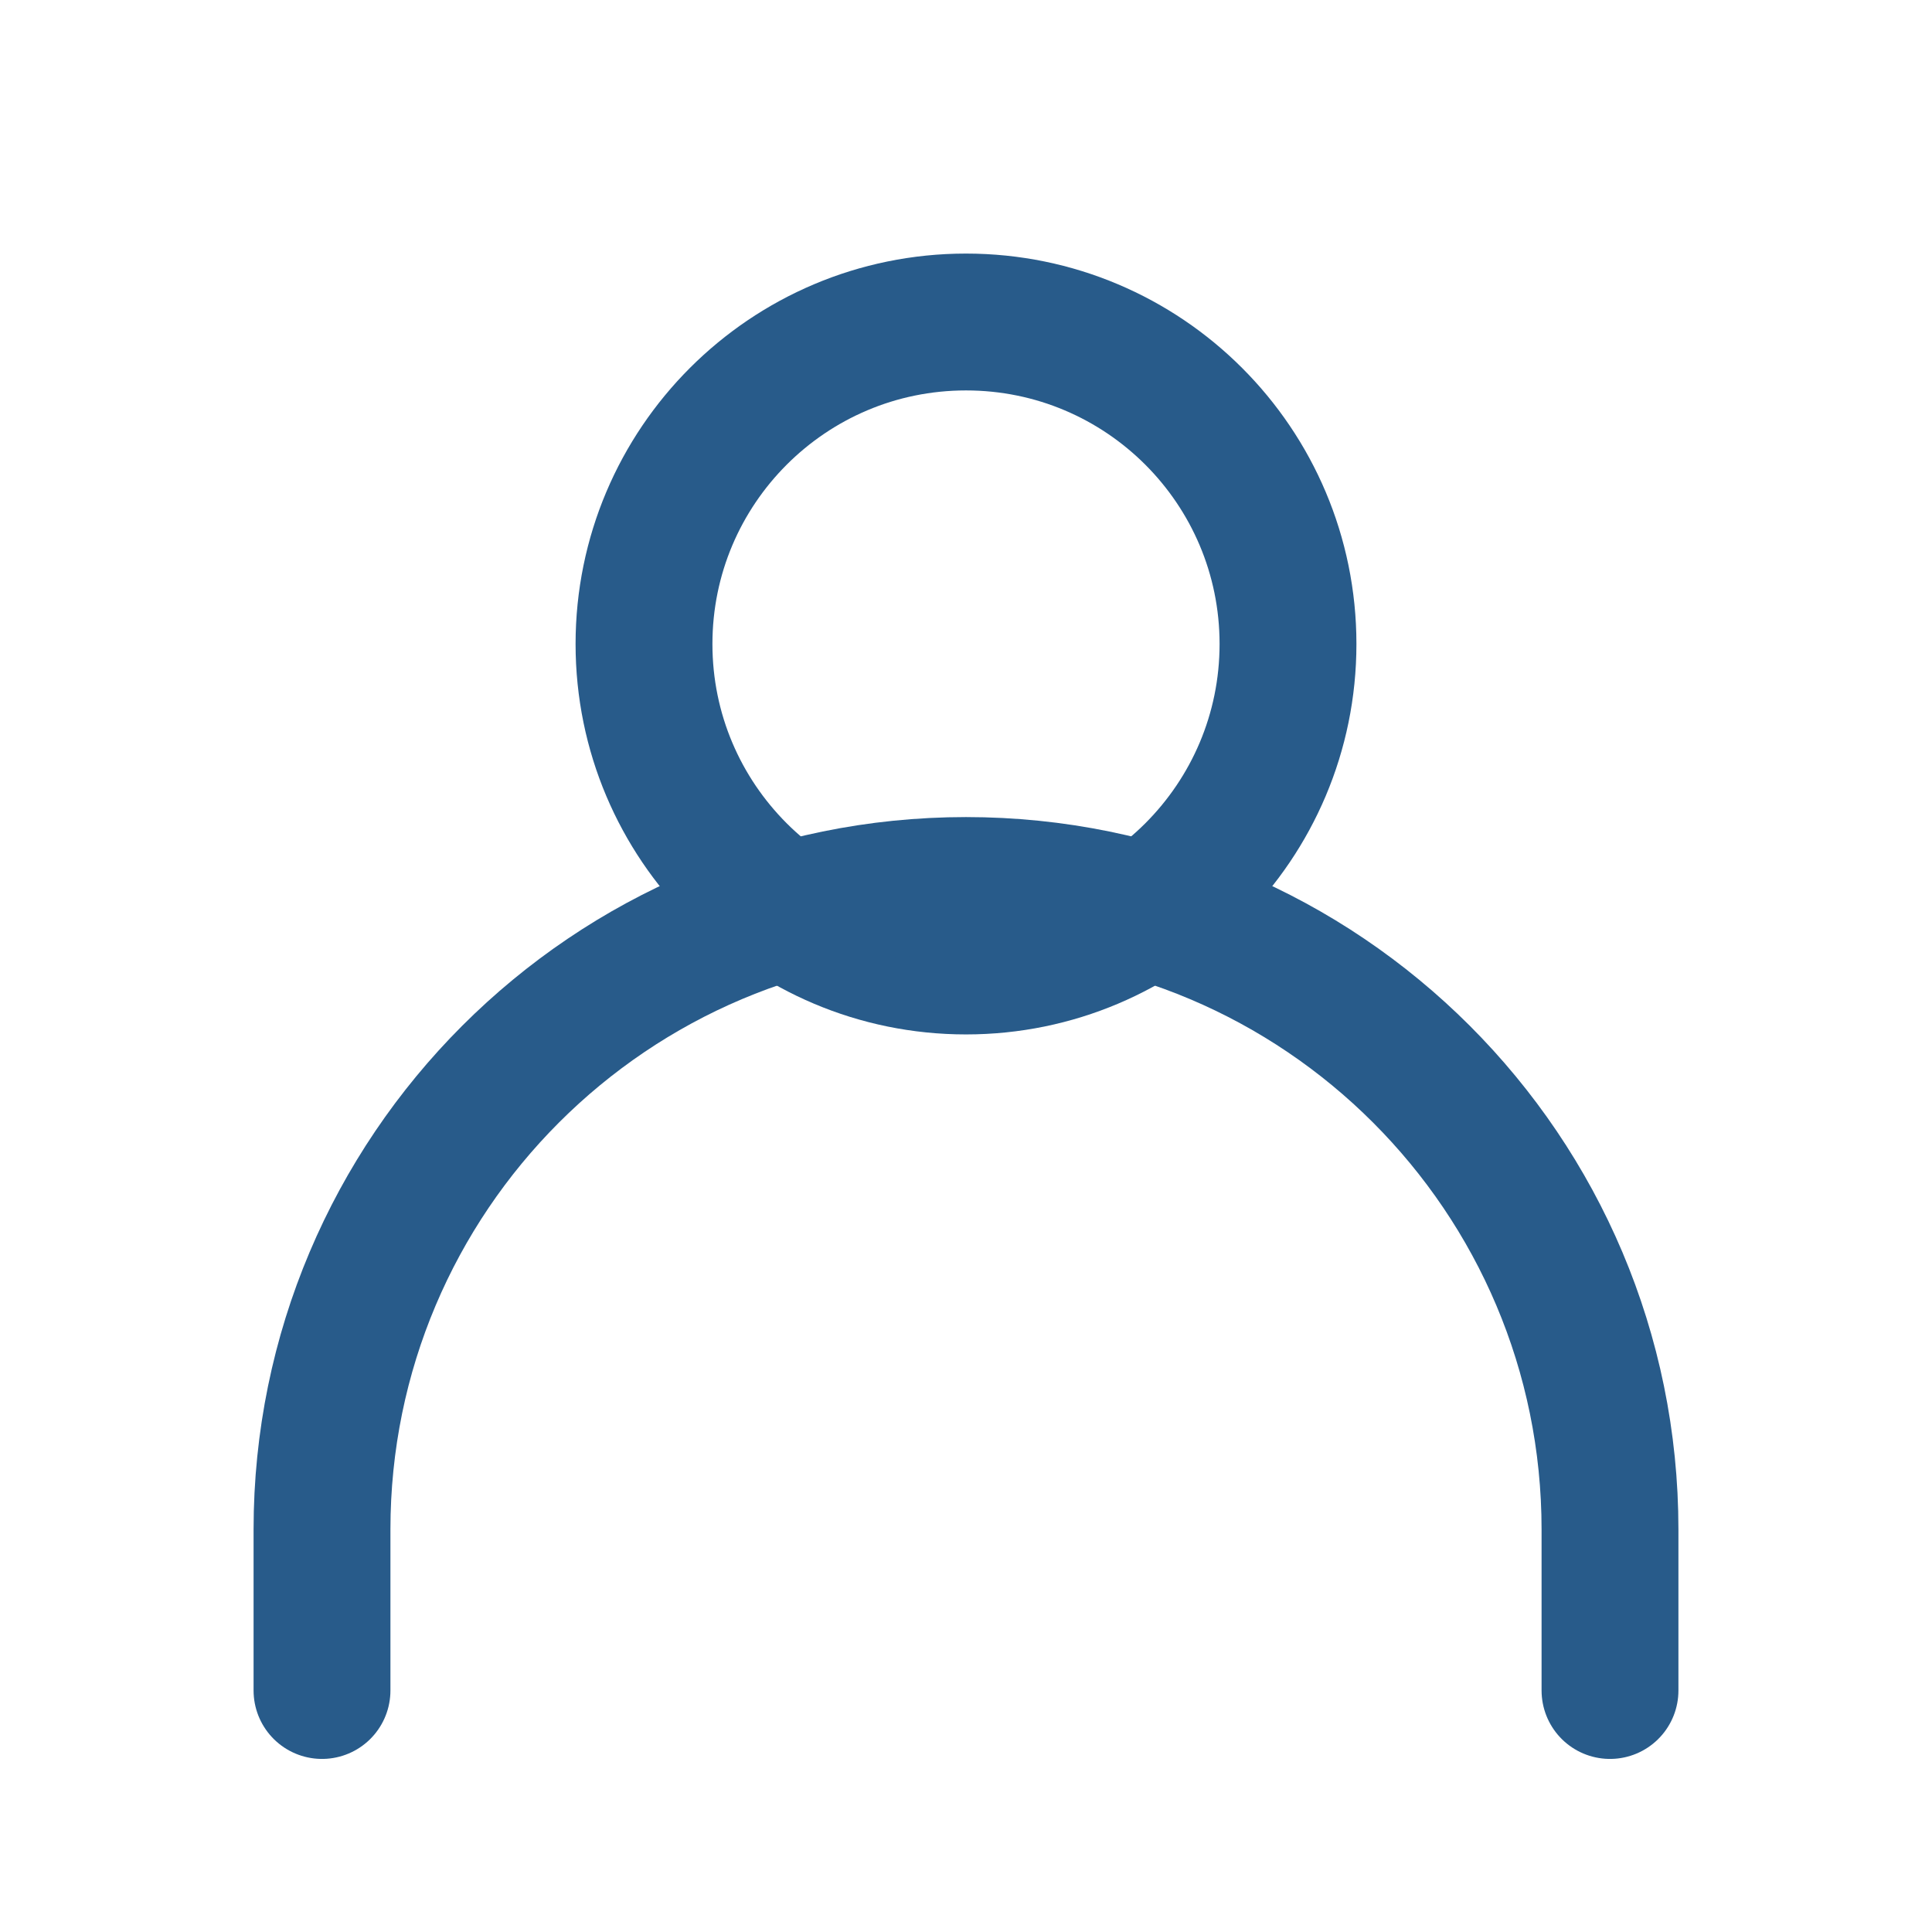
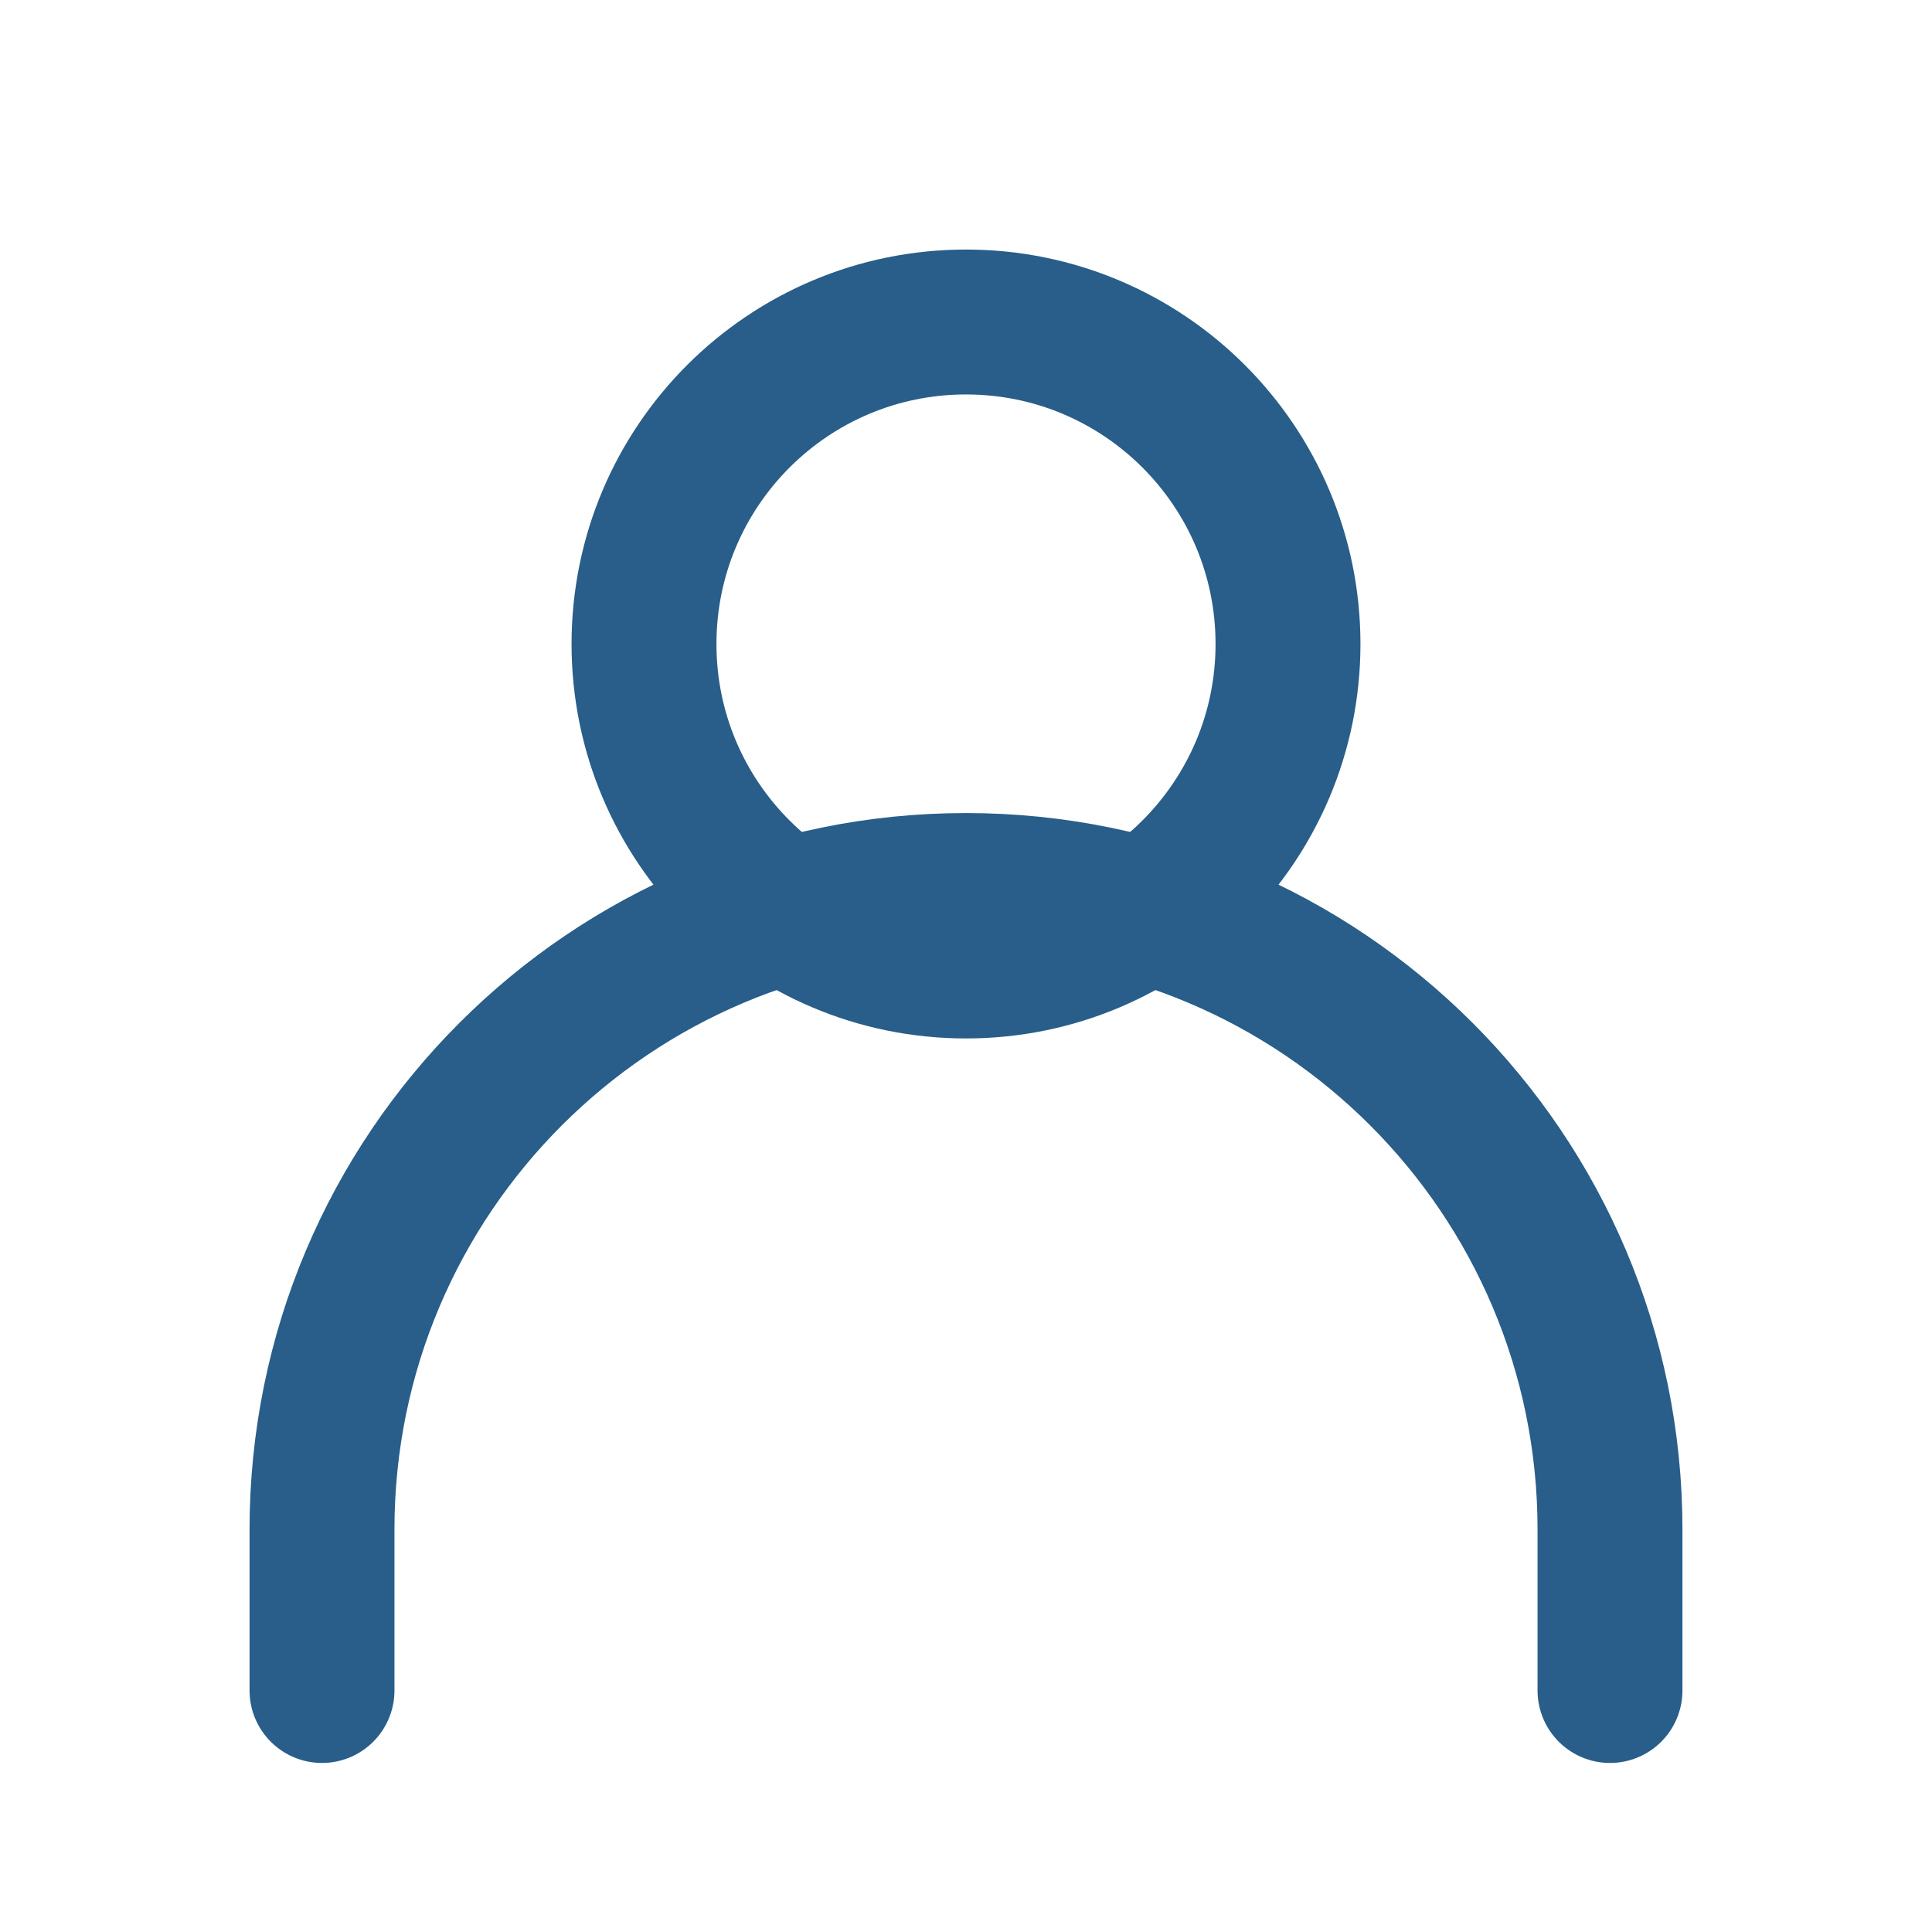
<svg xmlns="http://www.w3.org/2000/svg" width="24" height="24" viewBox="0 0 24 24">
-   <circle cx="12" cy="8" r="4" fill="none" stroke="#285B8A" stroke-width="1.7" />
-   <path d="M4 21v-2a8 8 0 0 1 16 0v2" fill="none" stroke="#285B8A" stroke-width="1.7" stroke-linecap="round" stroke-linejoin="round" />
+   <circle cx="12" cy="8" r="4" fill="none" stroke="#285E89" stroke-width="1.8" />
+   <path d="M4 21v-2a8 8 0 0 1 16 0v2" fill="none" stroke="#285E89" stroke-width="1.8" stroke-linecap="round" stroke-linejoin="round" />
</svg>
